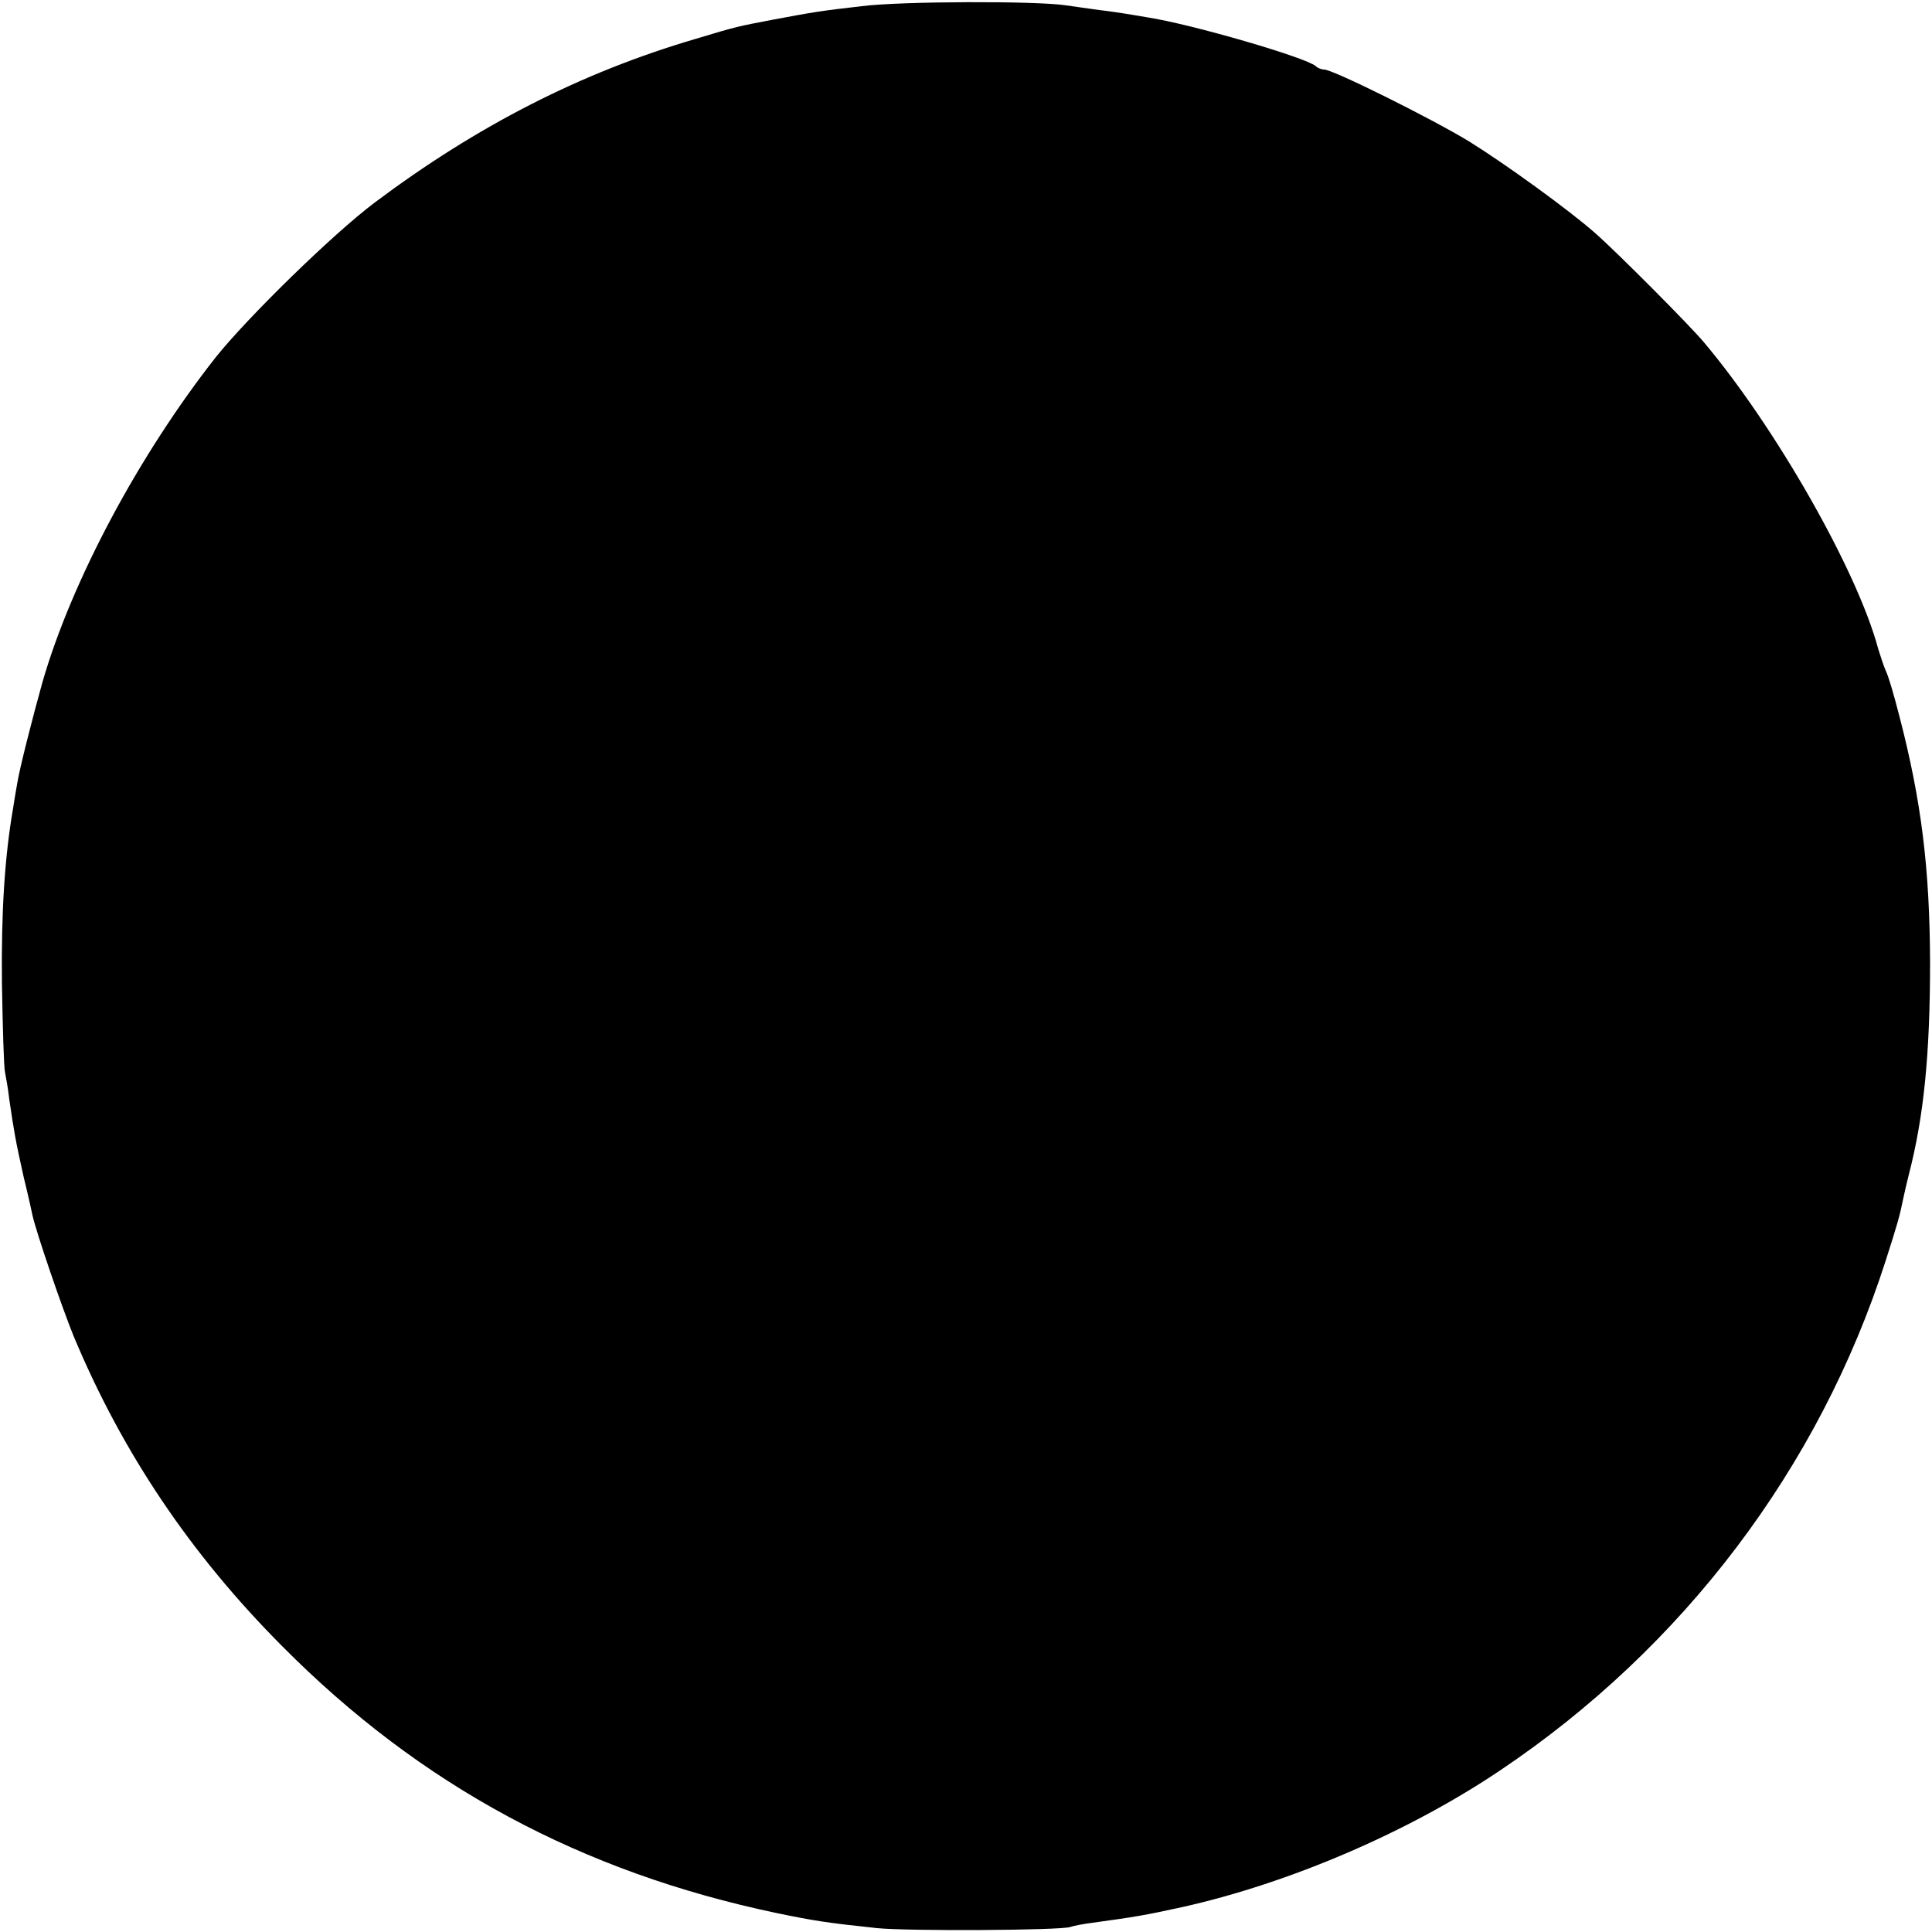
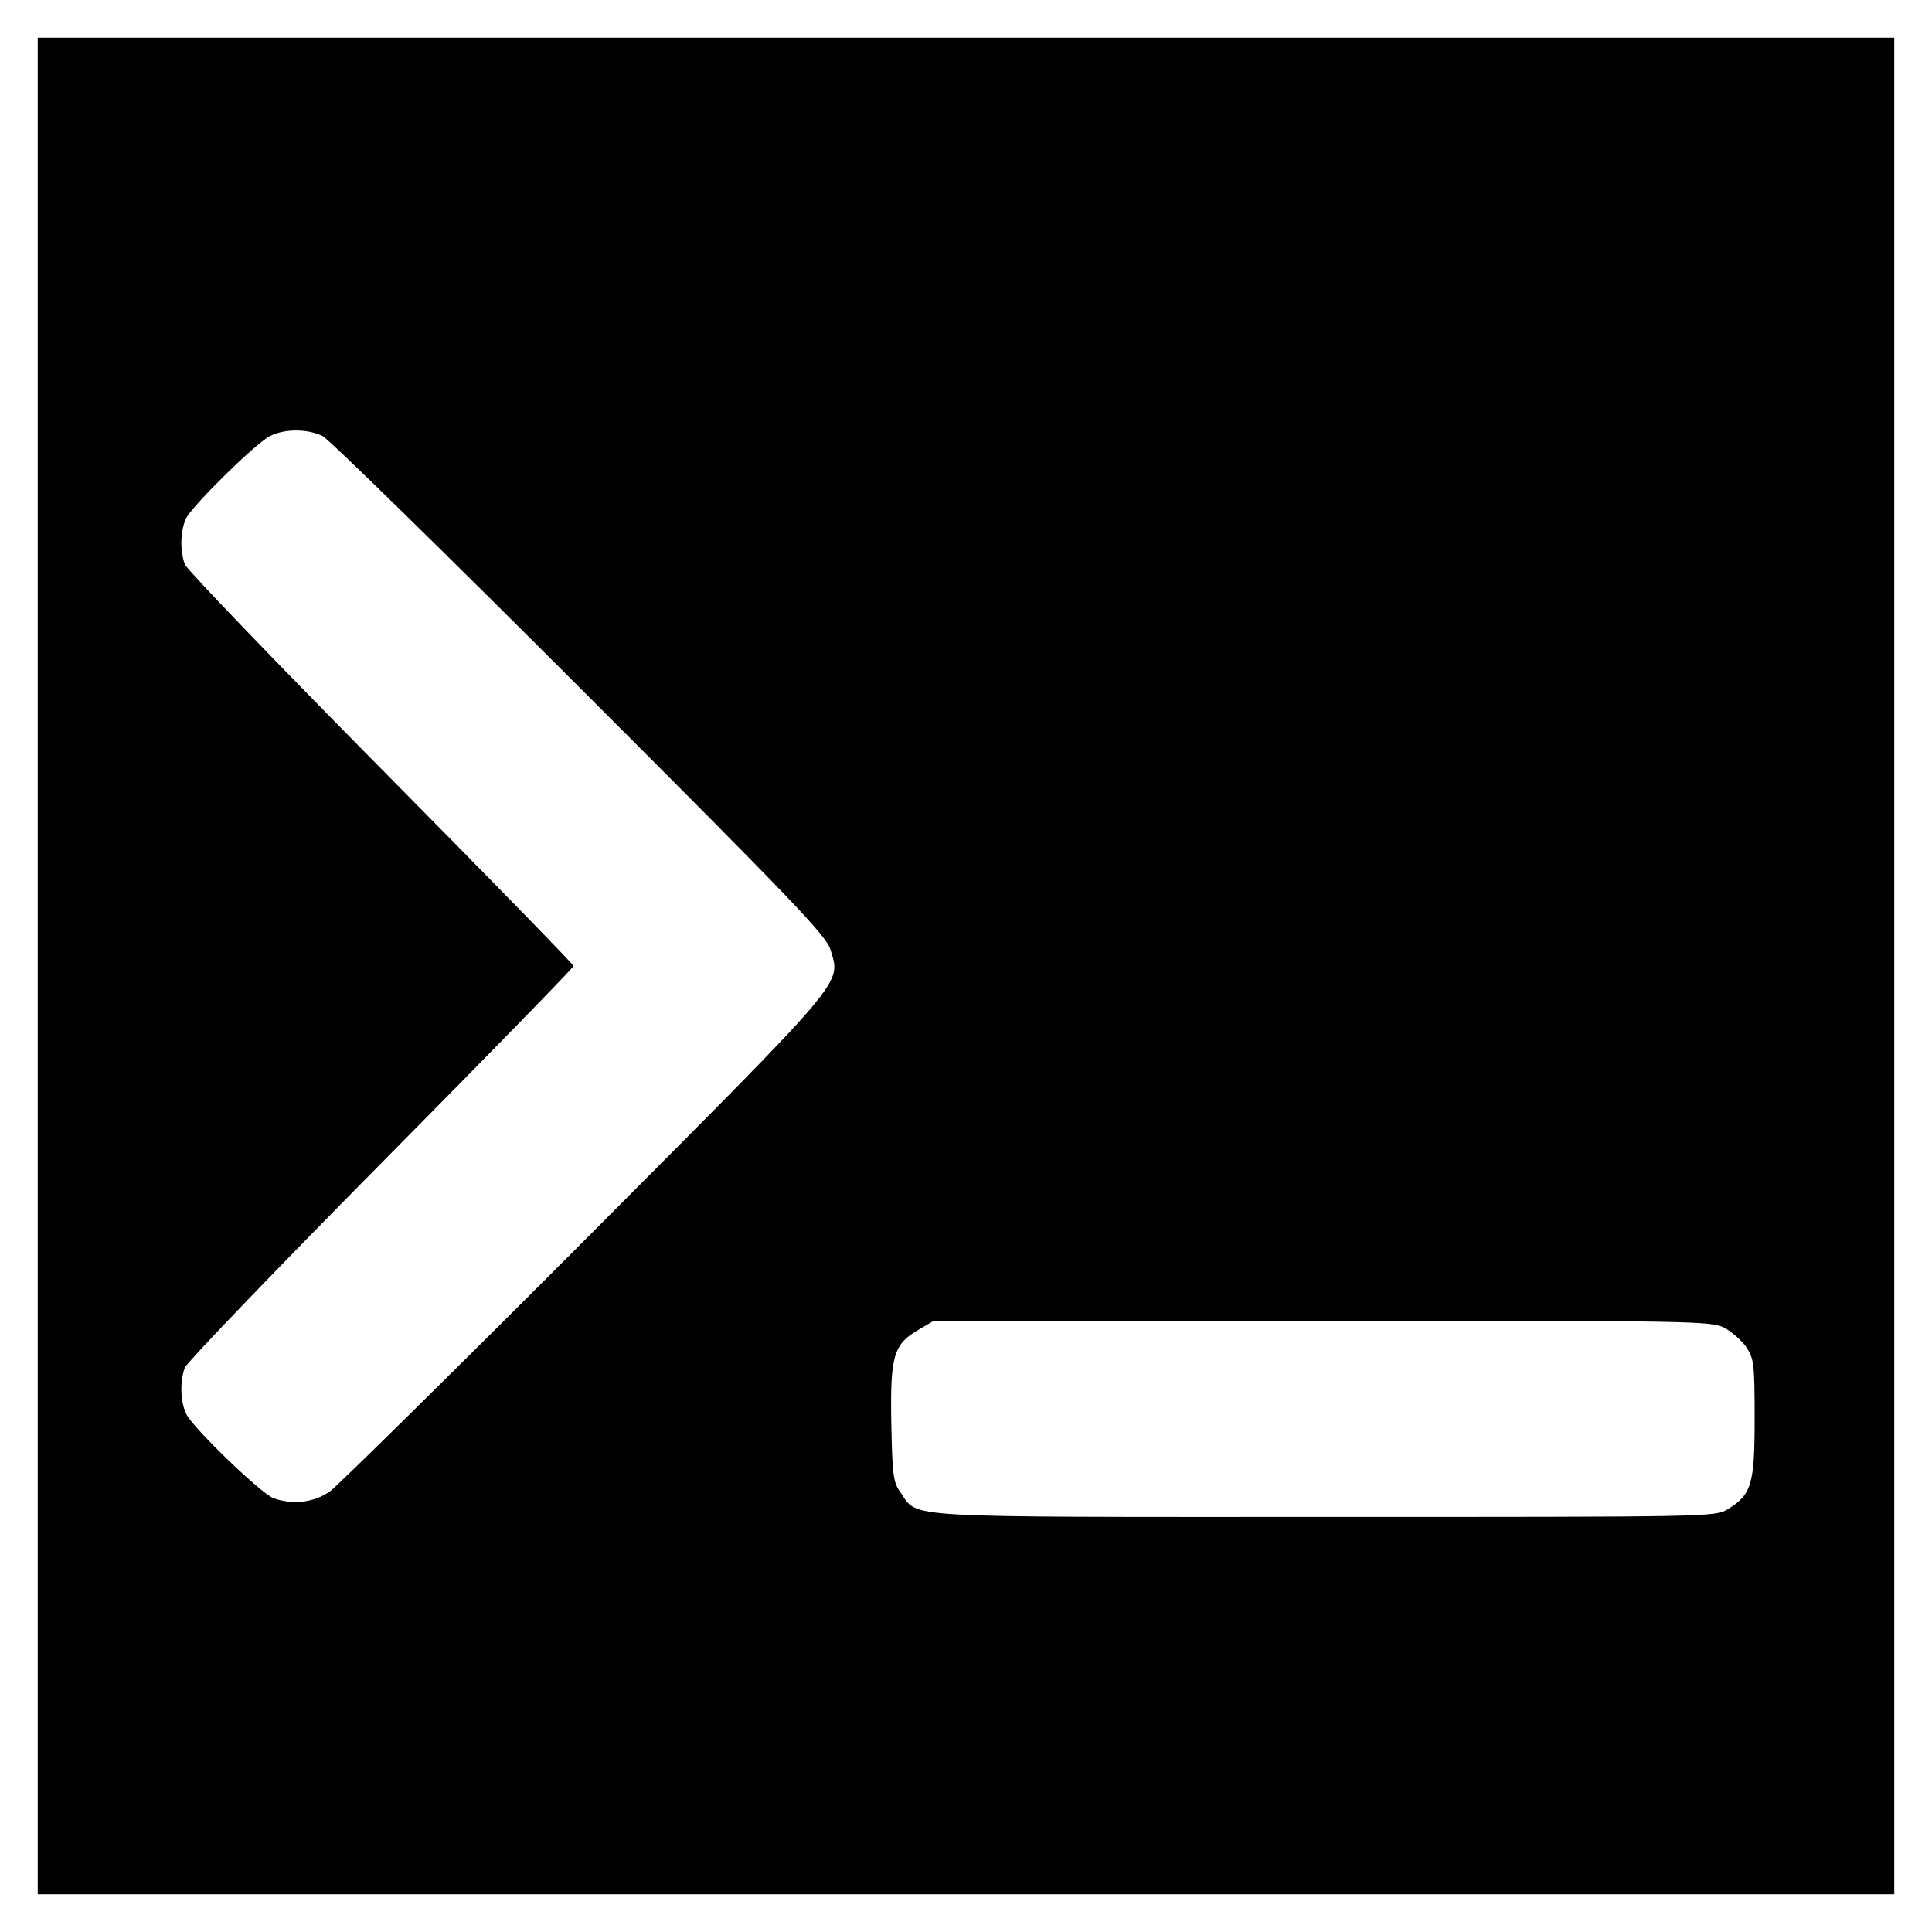
- <svg xmlns="http://www.w3.org/2000/svg" version="1.0" width="500pt" height="500pt" viewBox="0 0 500 500" preserveAspectRatio="xMidYMid meet">
-   <g transform="translate(0,500) scale(0.1,-0.1)" fill="#000000" stroke="none">
-     <path d="M2230 4984 c-106 -12 -129 -16 -230 -35 -89 -17 -92 -17 -201 -50 -296 -87 -565 -225 -829 -423 -108 -81 -329 -297 -412 -401 -198 -252 -372 -577 -448 -840 -26 -93 -59 -223 -65 -260 -4 -22 -9 -52 -11 -66 -22 -127 -31 -269 -29 -454 2 -115 5 -219 8 -230 2 -11 8 -42 11 -70 12 -82 16 -106 37 -200 12 -49 22 -94 23 -100 10 -45 76 -238 107 -314 125 -299 301 -562 539 -801 358 -361 775 -585 1280 -691 97 -20 128 -25 260 -39 80 -8 475 -6 500 3 8 3 34 8 58 11 109 15 134 19 234 41 276 62 582 193 820 353 474 318 826 783 998 1319 31 97 36 114 46 163 3 14 9 41 14 60 39 151 55 312 55 550 -1 242 -22 415 -79 635 -16 62 -28 103 -36 120 -5 11 -13 36 -19 55 -54 203 -267 576 -452 795 -37 44 -224 232 -281 282 -68 60 -234 180 -326 237 -97 59 -352 186 -375 186 -7 0 -17 4 -22 9 -25 22 -319 108 -435 126 -25 4 -52 9 -60 10 -8 1 -37 6 -65 9 -27 4 -66 9 -85 12 -75 12 -429 11 -530 -2z" />
+ <svg xmlns="http://www.w3.org/2000/svg" version="1.0" width="512pt" height="512pt" viewBox="0 0 512 512" preserveAspectRatio="xMidYMid meet">
+   <g transform="translate(0,512) scale(0.1,-0.1)" fill="#000000" stroke="none">
+     <path d="M100 2560 l0 -2460 2460 0 2460 0 0 2460 0 2460 -2460 0 -2460 0 0 -2460z m754 1405 c17 -8 324 -309 683 -668 568 -568 653 -657 664 -694 27 -93 51 -64 -649 -767 -350 -351 -655 -651 -676 -667 -42 -31 -100 -38 -152 -19 -33 13 -210 183 -230 222 -16 32 -18 86 -4 124 6 14 240 258 520 541 281 284 510 519 510 523 0 4 -229 239 -510 523 -280 283 -514 527 -520 541 -14 38 -12 92 4 124 20 36 183 197 221 216 38 20 98 20 139 1z m3716 -2364 c19 -10 45 -33 58 -51 20 -31 22 -44 22 -189 0 -175 -8 -202 -72 -241 -32 -20 -53 -20 -1066 -20 -1144 0 -1077 -4 -1125 64 -20 28 -22 44 -25 186 -3 178 6 208 74 247 l39 23 1030 0 c984 0 1032 -1 1065 -19z" />
  </g>
</svg>
